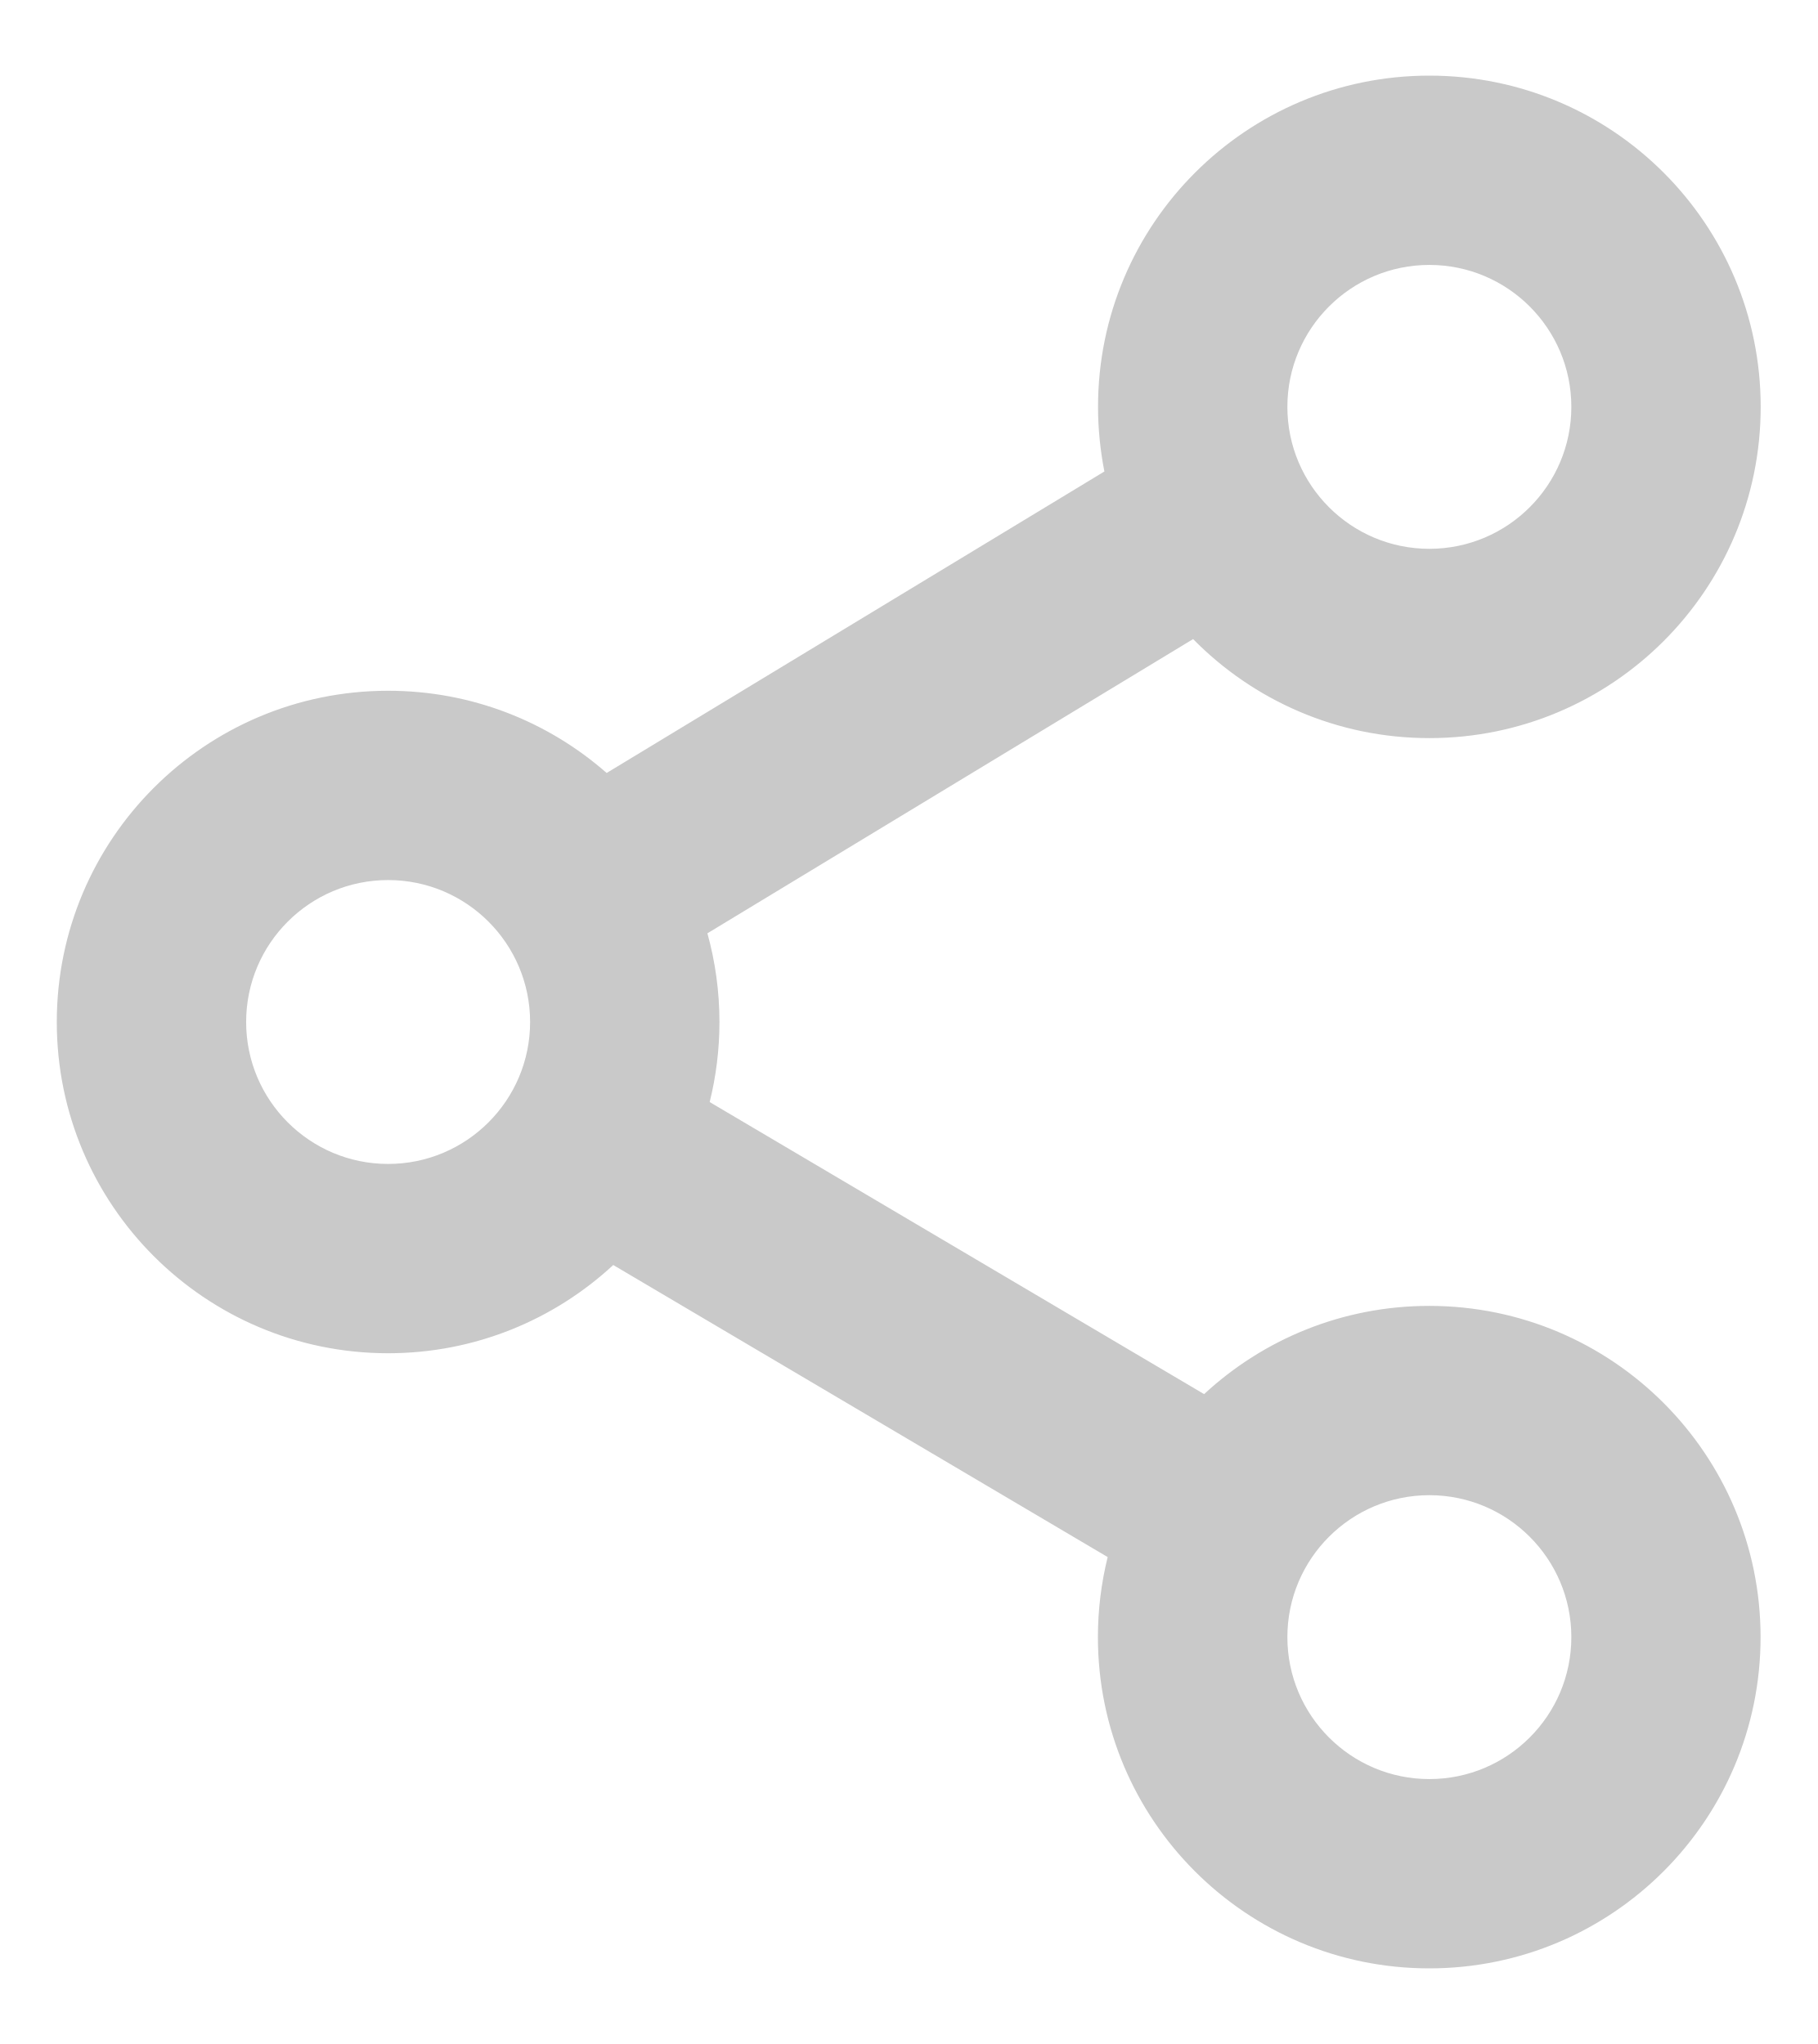
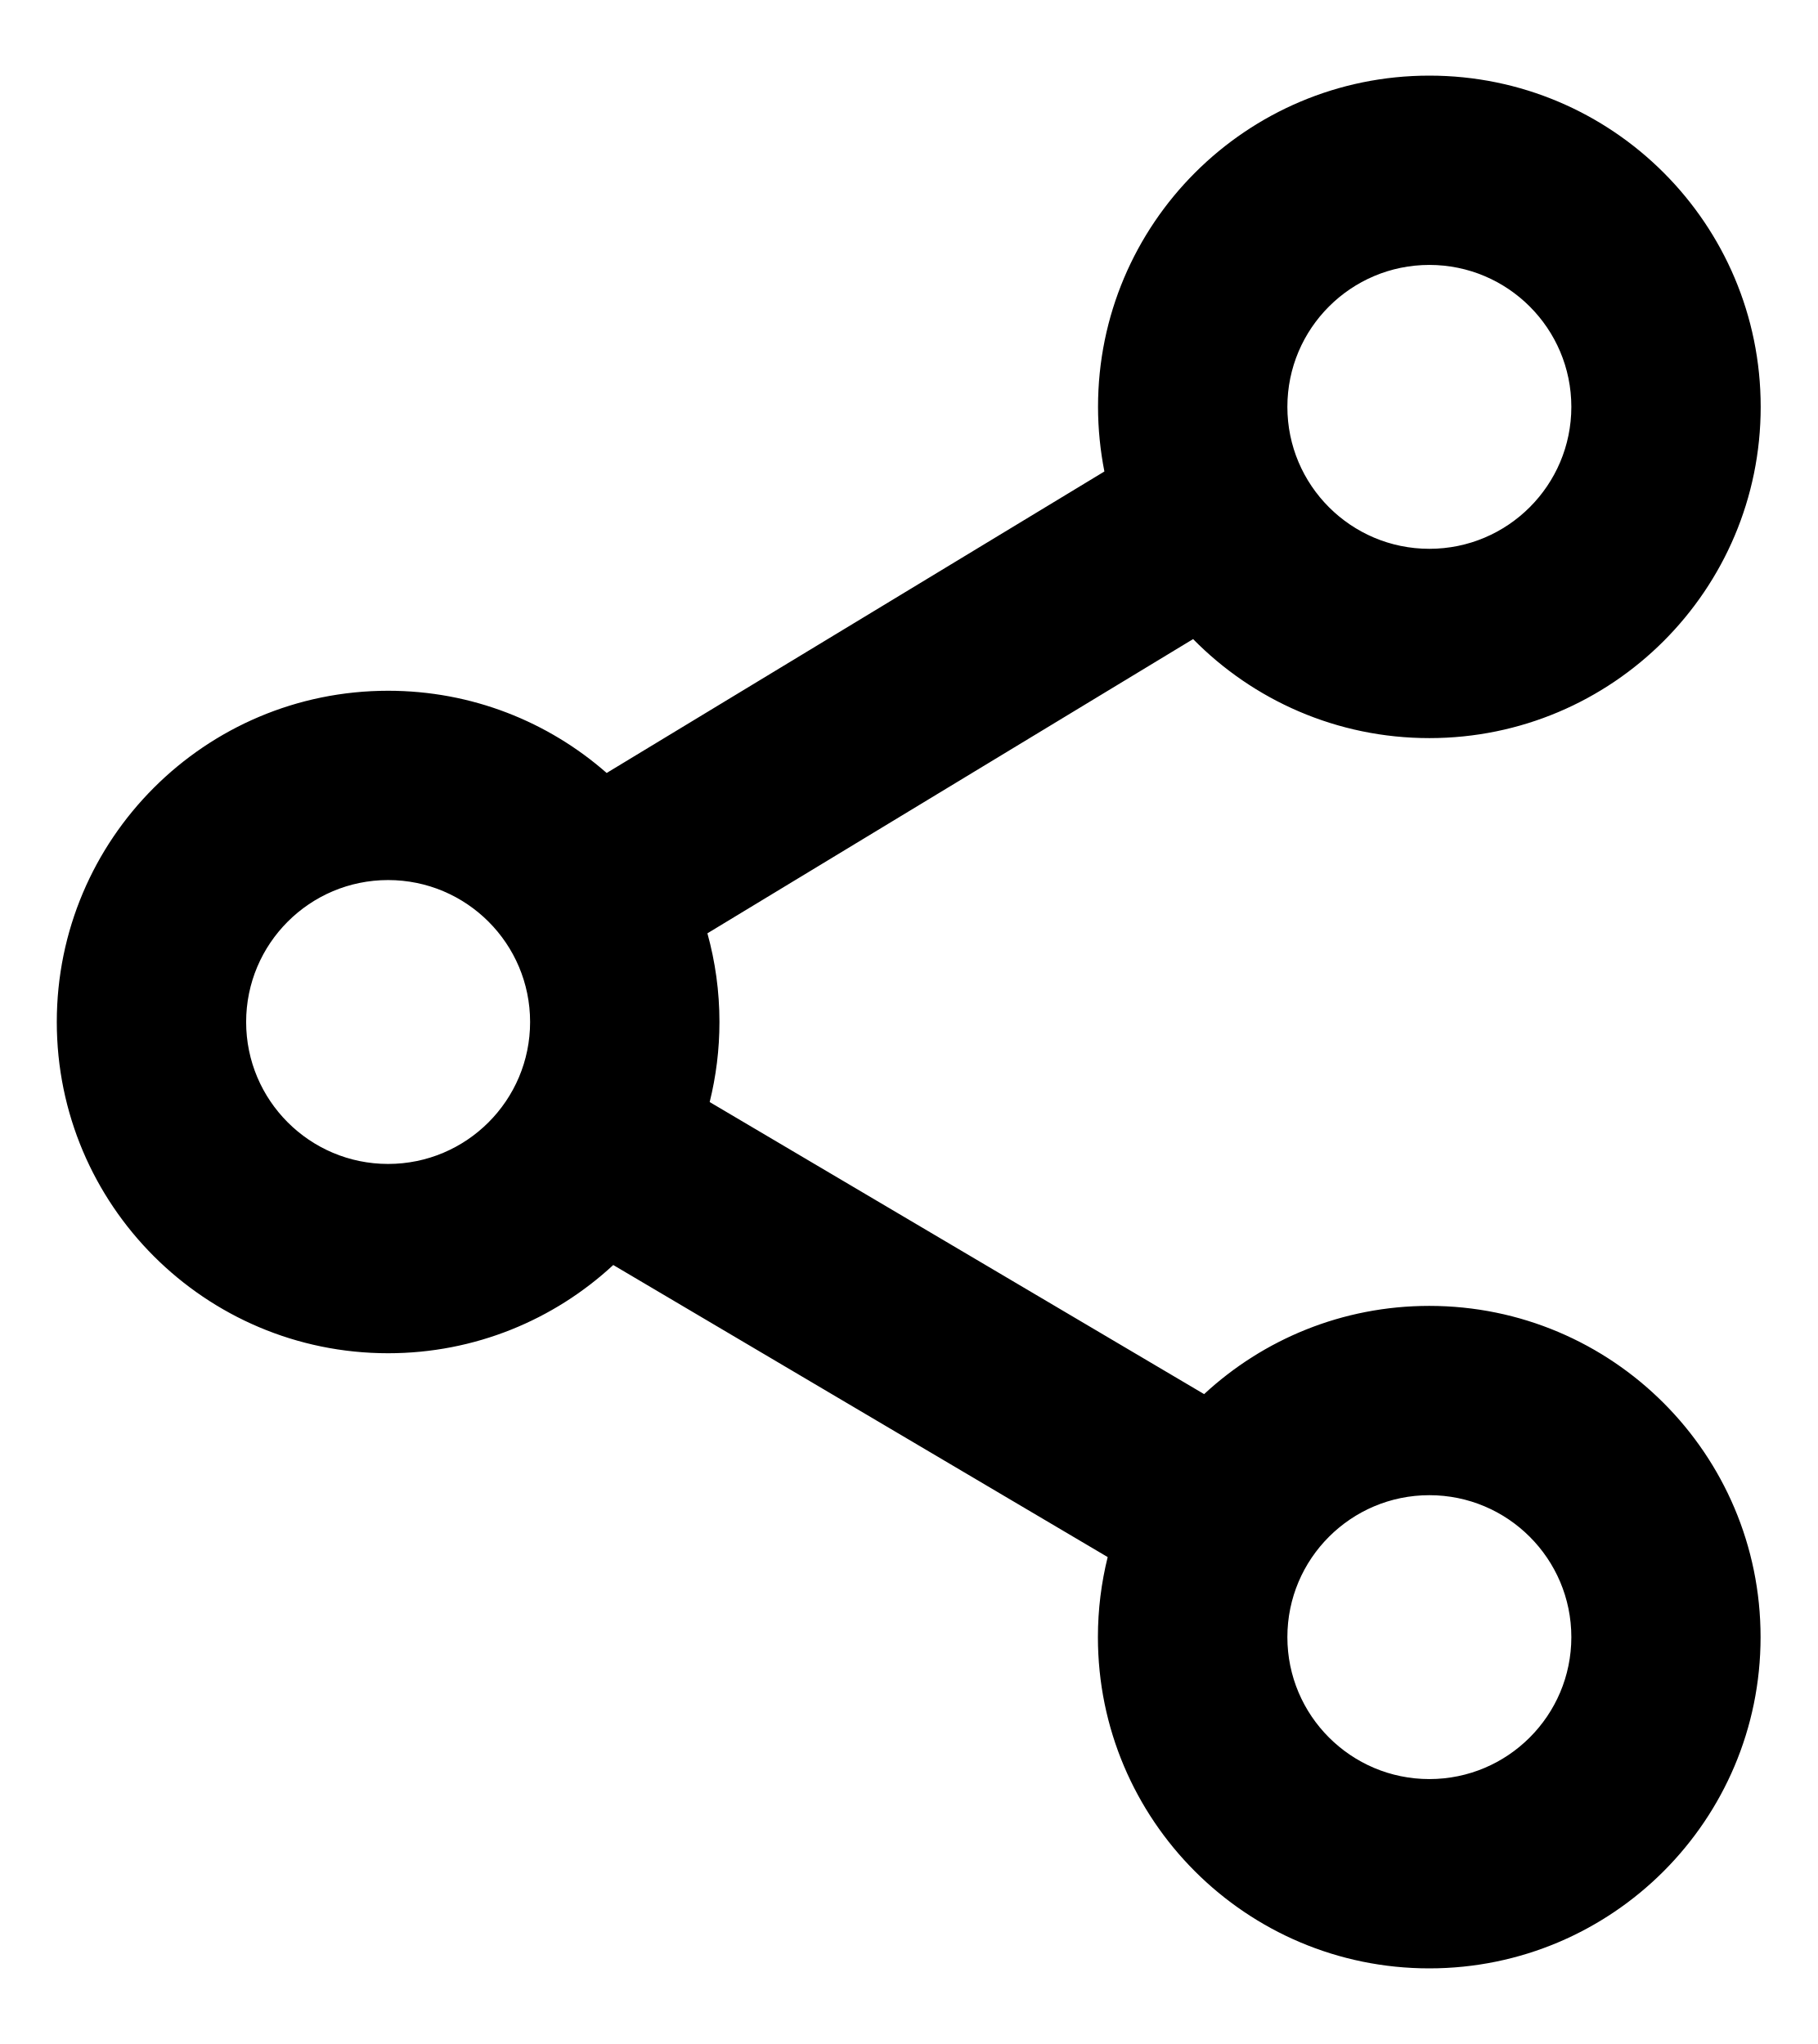
- <svg xmlns="http://www.w3.org/2000/svg" width="16" height="18" viewBox="0 0 16 18" fill="none">
-   <path fill-rule="evenodd" clip-rule="evenodd" d="M9.667 3.583c0-1.611 1.306-2.917 2.917-2.917 1.611 0 2.917 1.306 2.917 2.917 0 1.611-1.306 2.917-2.917 2.917-.814 0-1.551-.334-2.08-.872L6.228 8.219c.069.249.106.511.106.781 0 .243-.03.479-.086.705l4.353 2.572c.52-.482 1.217-.777 1.982-.777 1.611 0 2.917 1.306 2.917 2.917 0 1.611-1.306 2.917-2.917 2.917-1.611 0-2.917-1.306-2.917-2.917 0-.243.03-.479.086-.705l-4.353-2.572c-.52.482-1.217.777-1.982.777C1.806 11.917.5 10.611.5 9c0-1.611 1.306-2.917 2.917-2.917.737 0 1.41.273 1.924.724l4.382-2.655c-.036-.184-.056-.375-.056-.57Zm2.917-1.25c-.69 0-1.25.56-1.25 1.25s.56 1.25 1.25 1.25c.69 0 1.25-.56 1.25-1.25s-.56-1.25-1.25-1.25ZM3.417 7.75c-.69 0-1.25.56-1.25 1.25s.56 1.25 1.25 1.25c.69 0 1.25-.56 1.25-1.25s-.56-1.25-1.25-1.25Zm9.167 5.417c-.69 0-1.25.56-1.25 1.25 0 .69.56 1.25 1.25 1.25.69 0 1.25-.56 1.25-1.25 0-.69-.56-1.25-1.25-1.25Z" fill="#C9C9C9" />
+ <svg xmlns="http://www.w3.org/2000/svg" width="16" height="18" viewBox="0 0 16 18">
+   <path fill-rule="evenodd" clip-rule="evenodd" d="M9.667 3.583c0-1.611 1.306-2.917 2.917-2.917 1.611 0 2.917 1.306 2.917 2.917 0 1.611-1.306 2.917-2.917 2.917-.814 0-1.551-.334-2.08-.872L6.228 8.219c.069.249.106.511.106.781 0 .243-.03.479-.086.705l4.353 2.572c.52-.482 1.217-.777 1.982-.777 1.611 0 2.917 1.306 2.917 2.917 0 1.611-1.306 2.917-2.917 2.917-1.611 0-2.917-1.306-2.917-2.917 0-.243.03-.479.086-.705l-4.353-2.572c-.52.482-1.217.777-1.982.777C1.806 11.917.5 10.611.5 9c0-1.611 1.306-2.917 2.917-2.917.737 0 1.41.273 1.924.724l4.382-2.655c-.036-.184-.056-.375-.056-.57Zm2.917-1.25c-.69 0-1.25.56-1.25 1.25s.56 1.25 1.25 1.25c.69 0 1.25-.56 1.25-1.25s-.56-1.25-1.25-1.25ZM3.417 7.75c-.69 0-1.25.56-1.25 1.25s.56 1.25 1.25 1.25c.69 0 1.25-.56 1.25-1.25s-.56-1.25-1.25-1.25Zm9.167 5.417c-.69 0-1.25.56-1.25 1.25 0 .69.56 1.25 1.25 1.25.69 0 1.25-.56 1.25-1.25 0-.69-.56-1.25-1.25-1.25Z" />
</svg>
